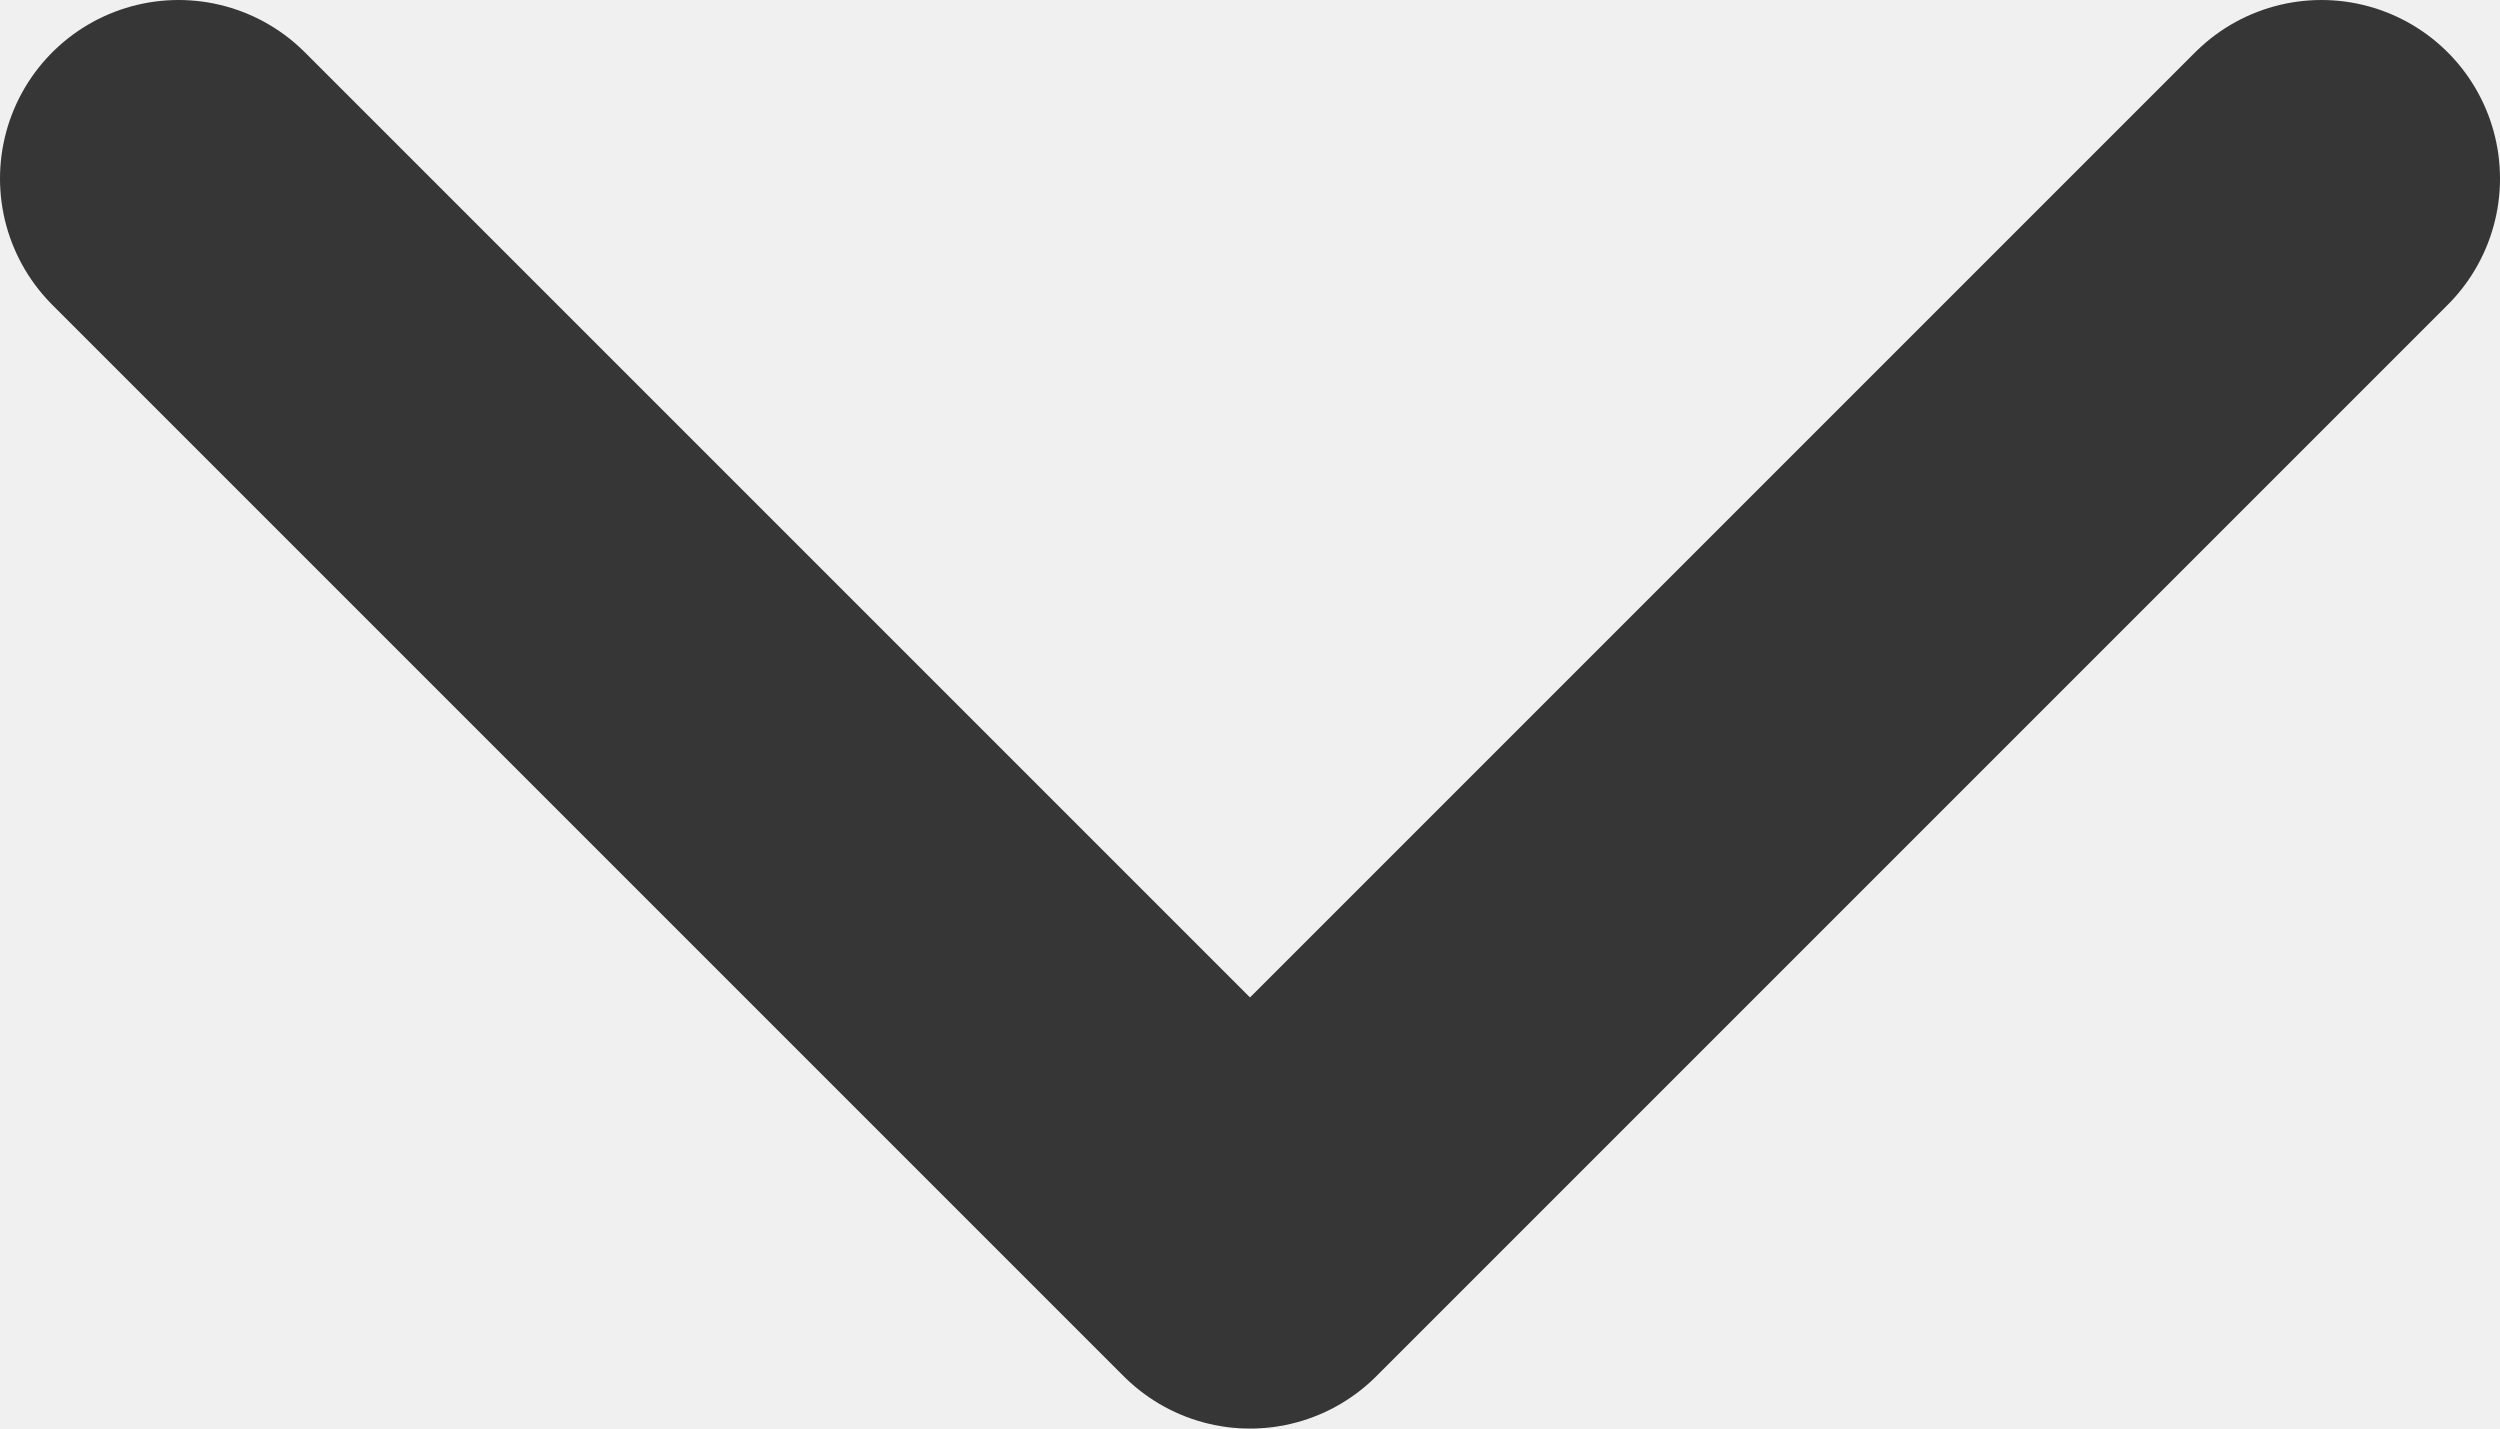
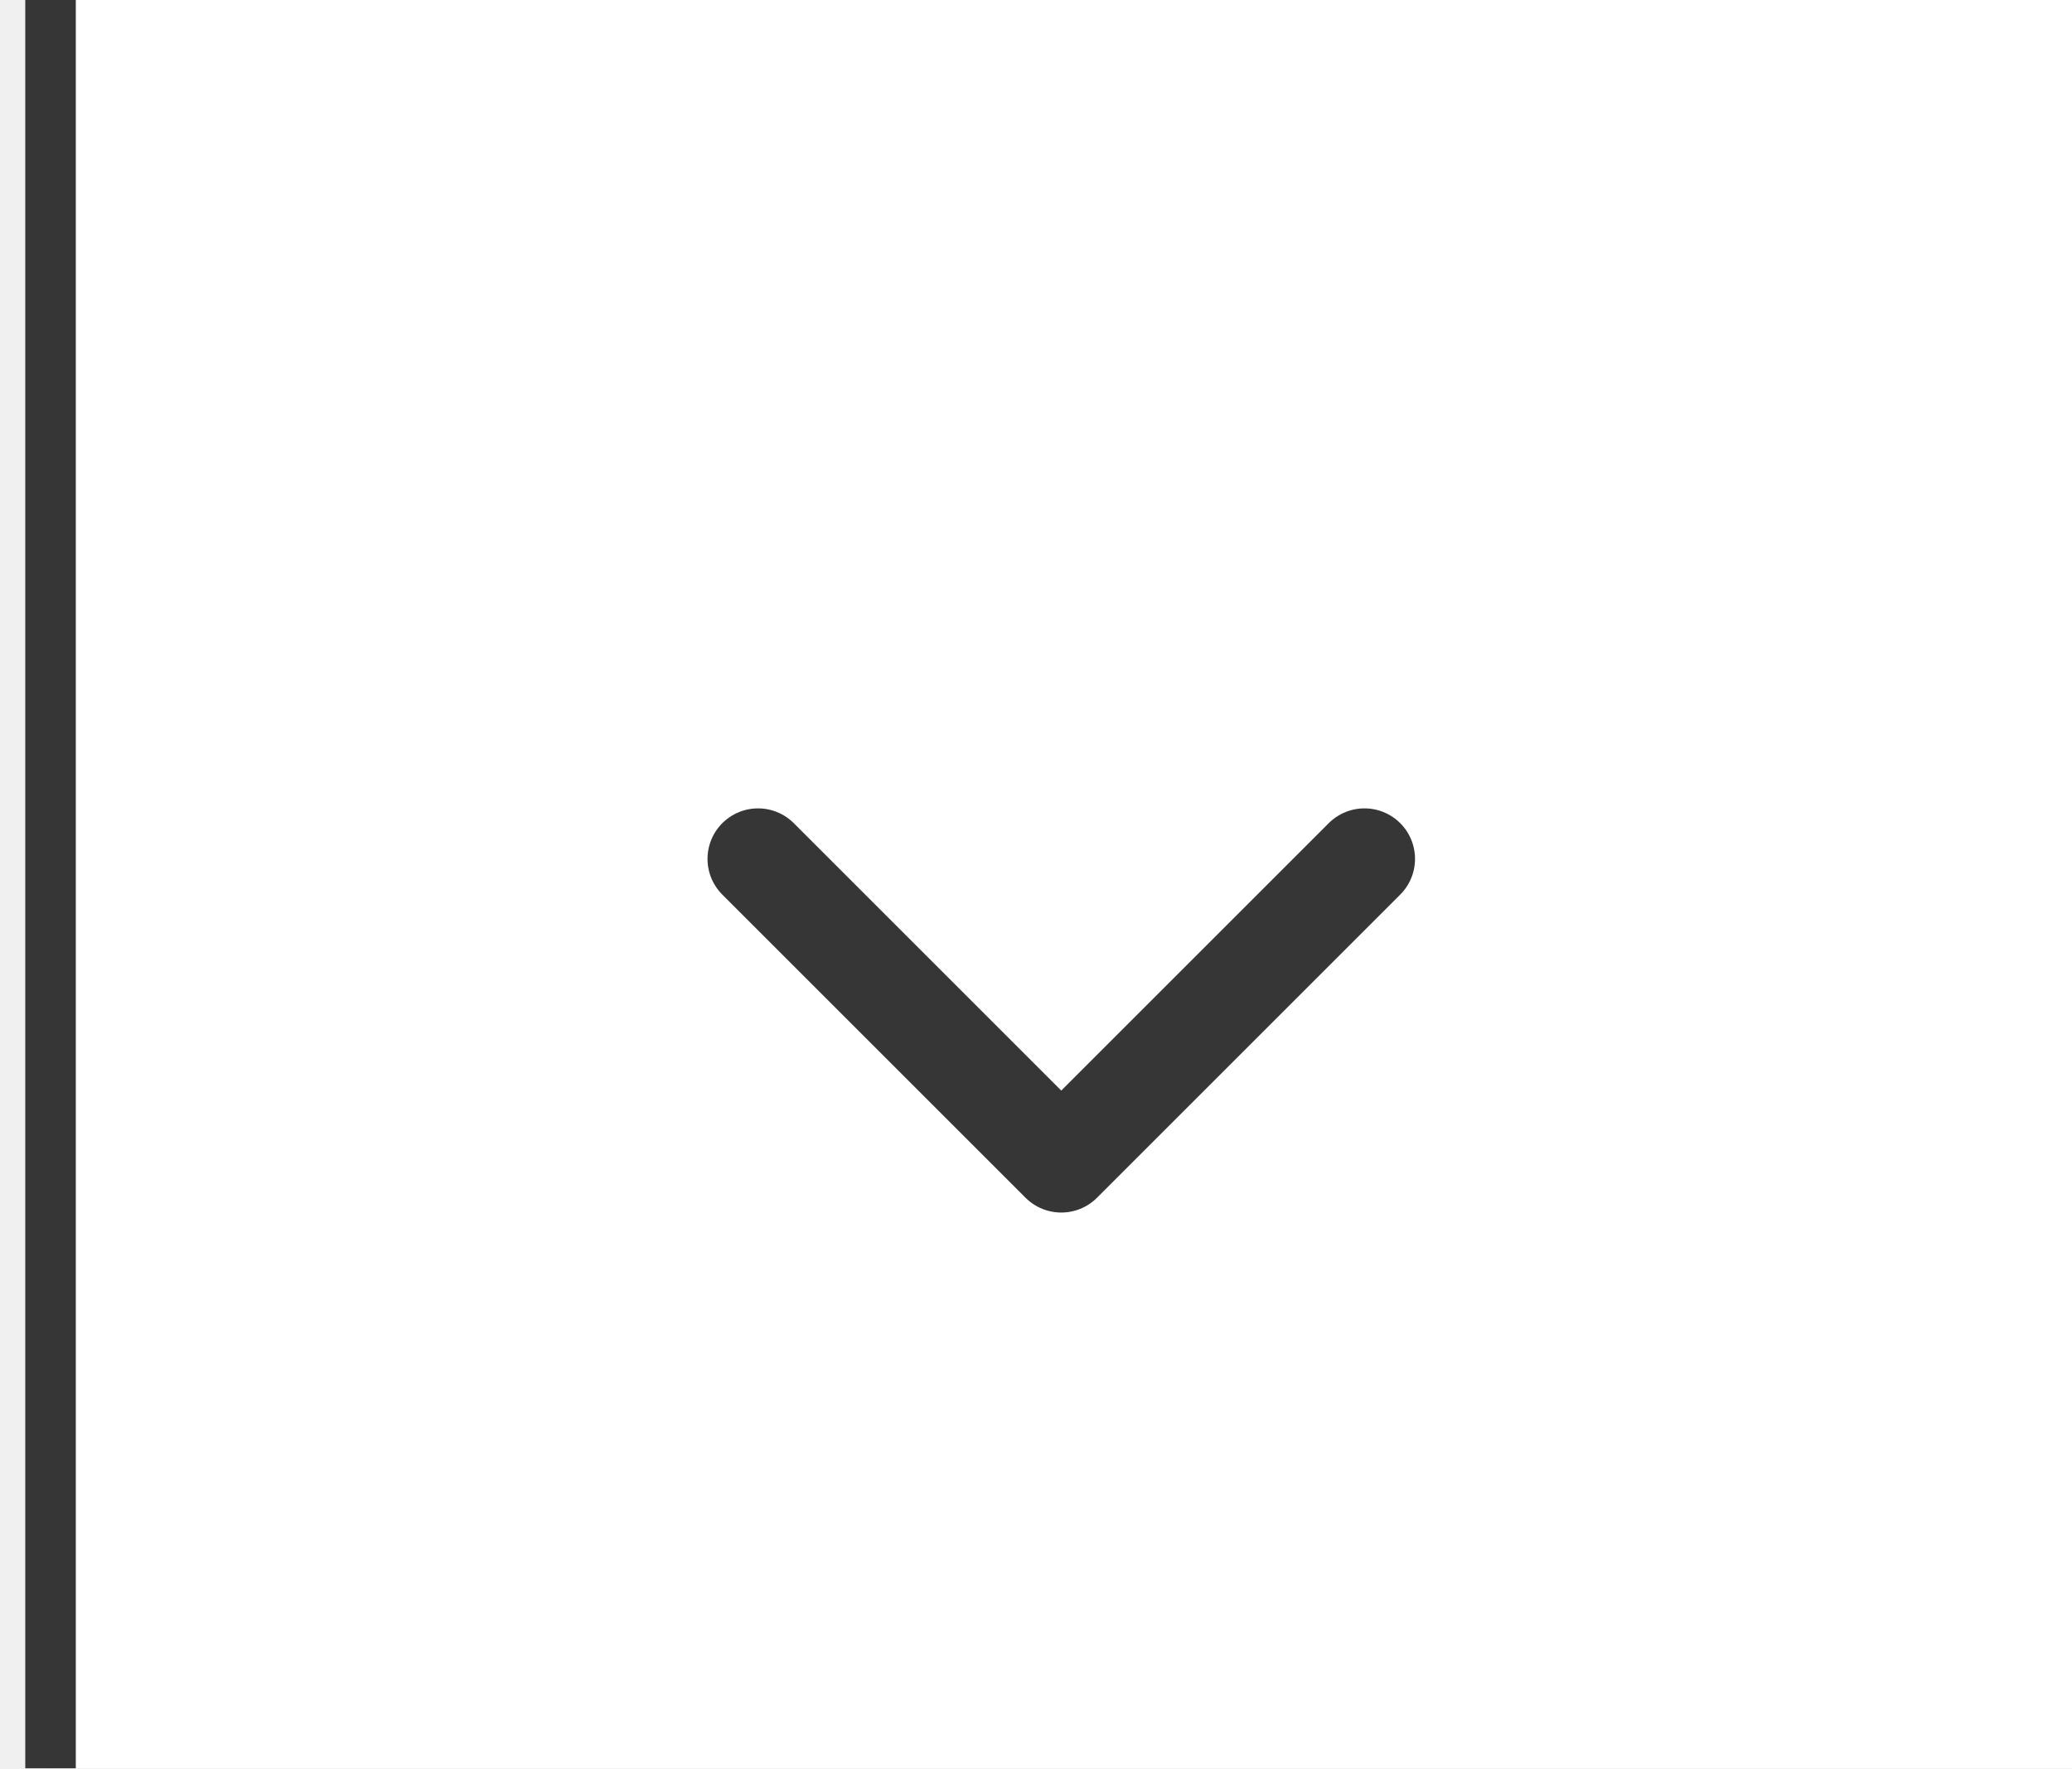
- <svg xmlns="http://www.w3.org/2000/svg" width="14px" height="8px" viewBox="0 0 14 8" version="1.1">
-   <g id="Symbols" stroke="none" stroke-width="1" fill="none" fill-rule="evenodd" stroke-linecap="round" stroke-linejoin="round">
-     <g id="Drop-down-choice" transform="translate(-145, -24)" stroke="#363636" stroke-width="2">
-       <polyline id="Path-9" points="146 25 152 31 158 25" />
+ <svg xmlns="http://www.w3.org/2000/svg" width="41px" height="35px" viewBox="0 0 41 35" version="1.1">
+   <g id="Symbols" stroke="none" stroke-width="1" fill="none" fill-rule="evenodd">
+     <g id="Kommun" transform="translate(-327, -8)">
+       <g id="chevron">
+         <g transform="translate(327, 8)">
+           <rect id="Rectangle" fill="#FFFFFF" x="1" y="0" width="40" height="35" />
+           <polyline id="Path-9" stroke="#363636" stroke-width="2" stroke-linecap="round" stroke-linejoin="round" points="15 17 21 23 27 17" />
+           <line x1="1" y1="0" x2="1" y2="35" id="Path-18" stroke="#363636" />
+         </g>
+       </g>
    </g>
  </g>
</svg>
